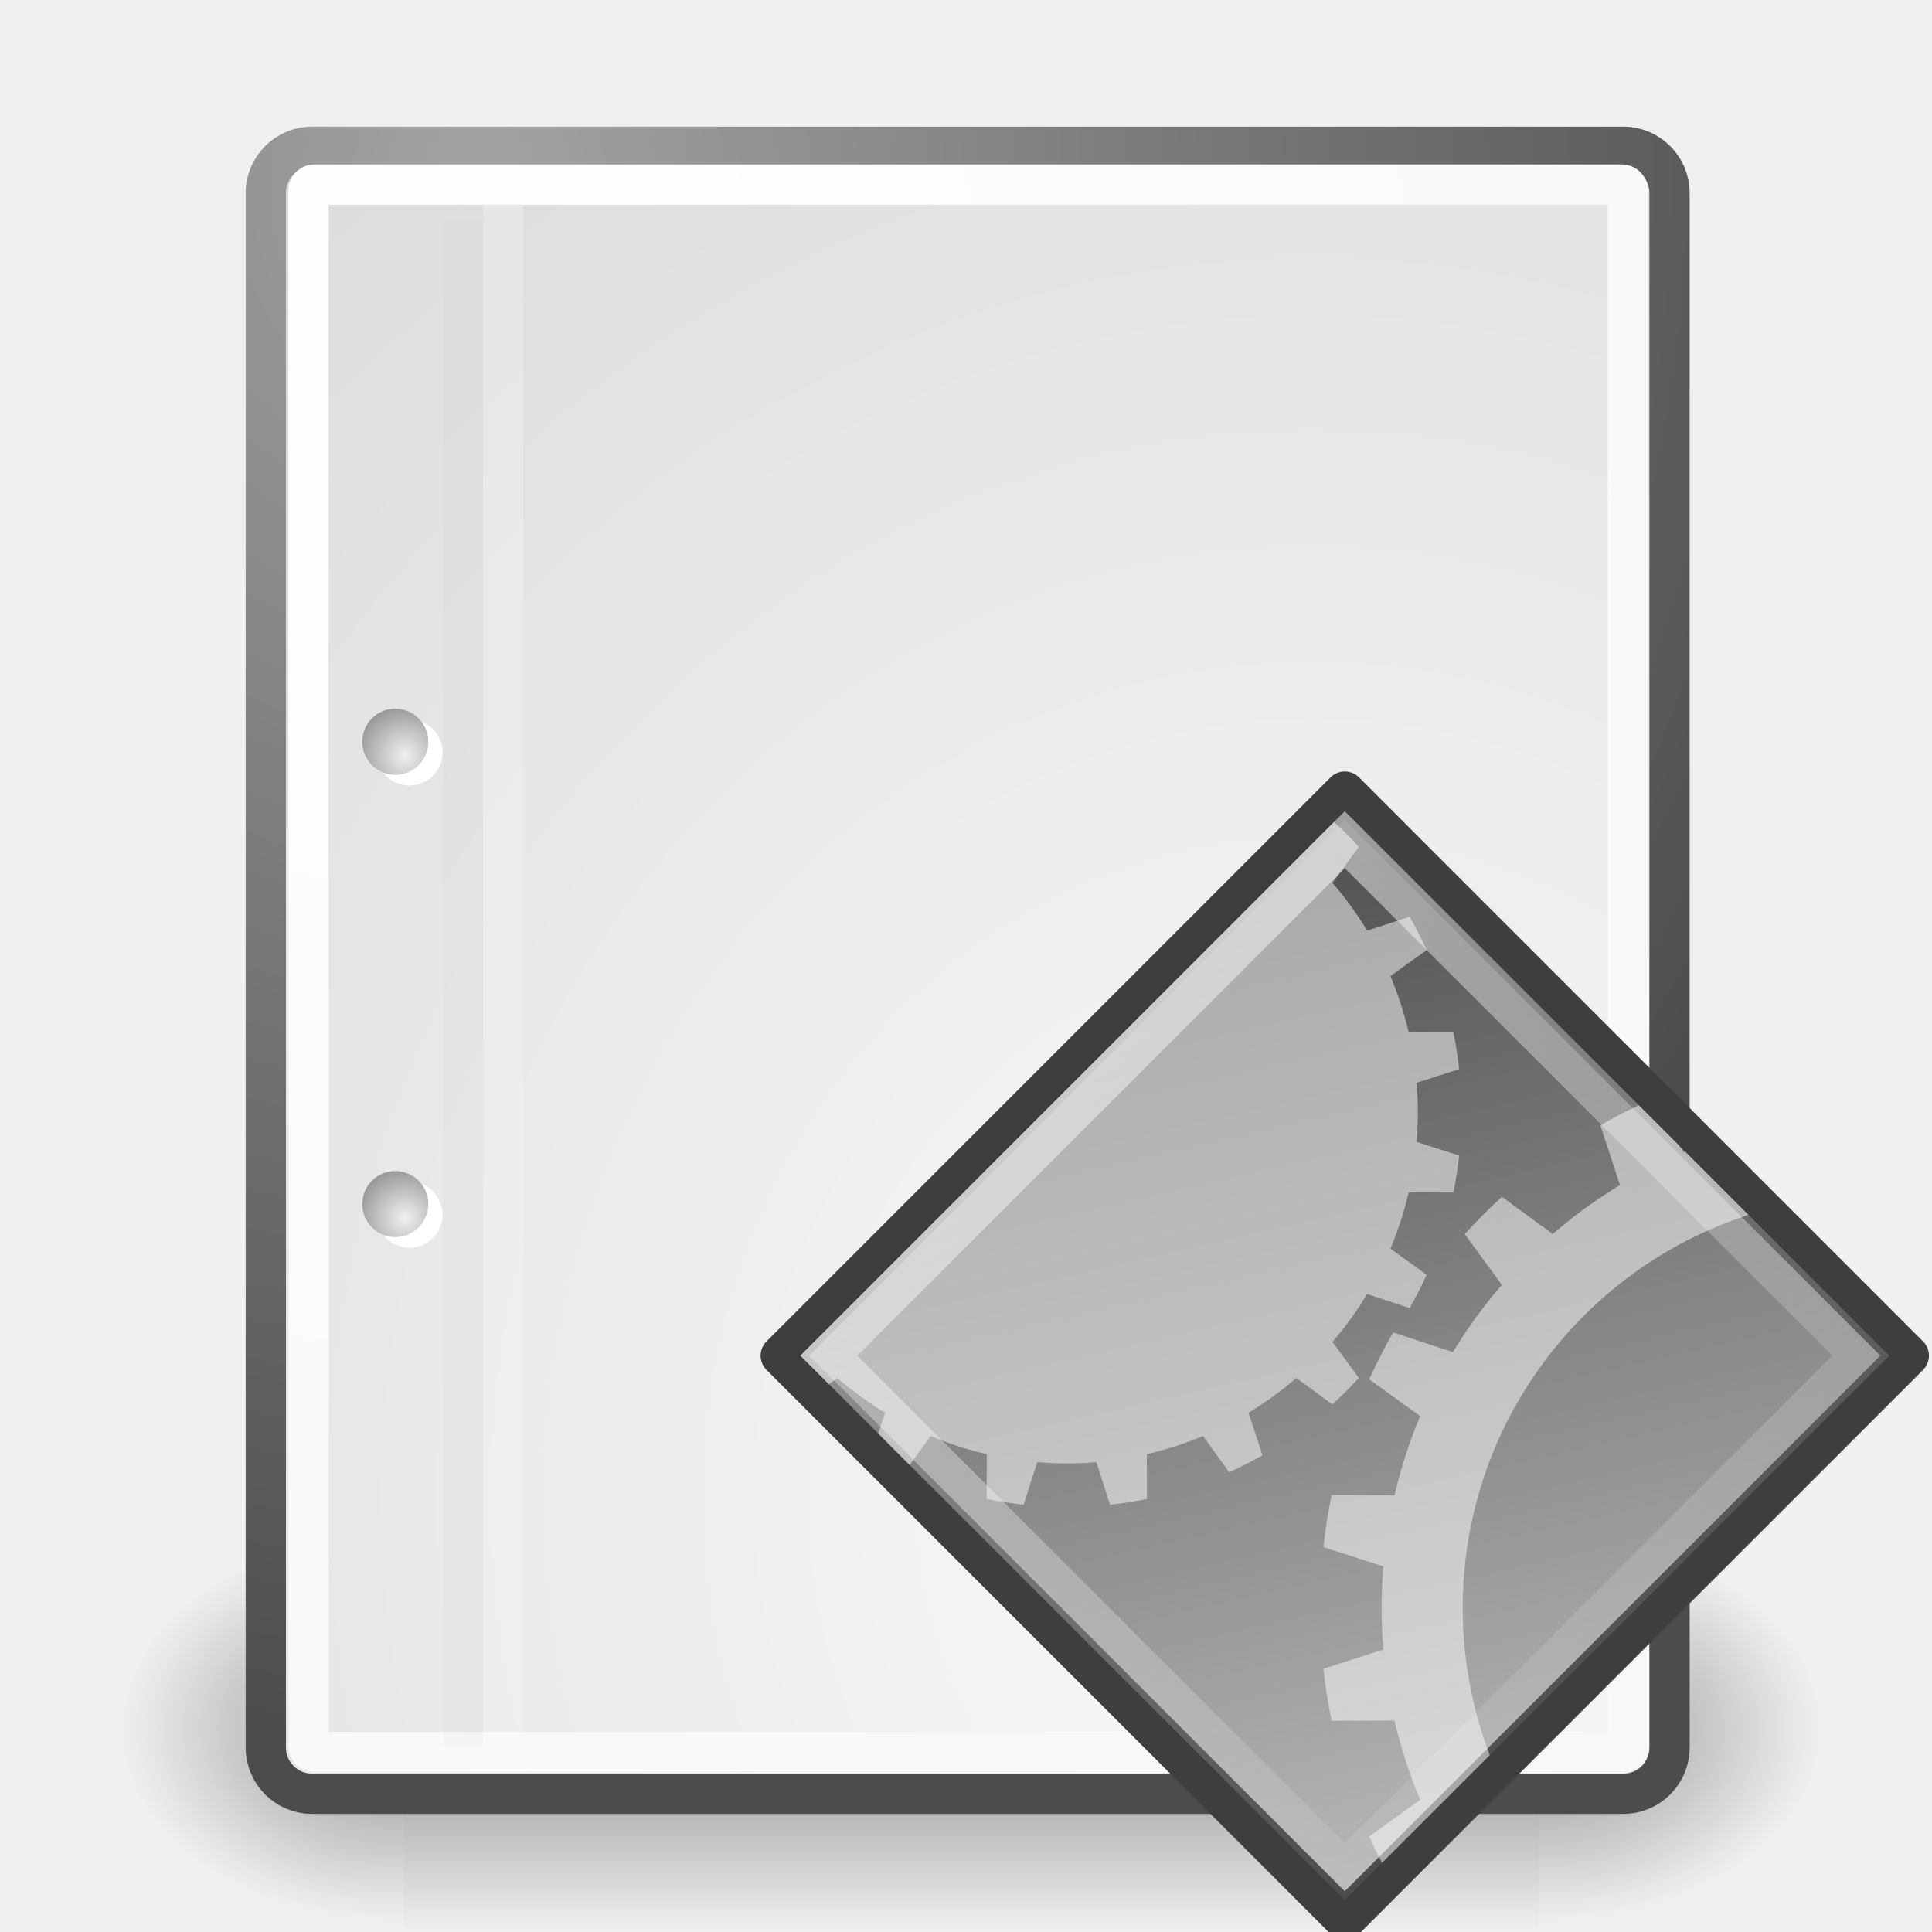
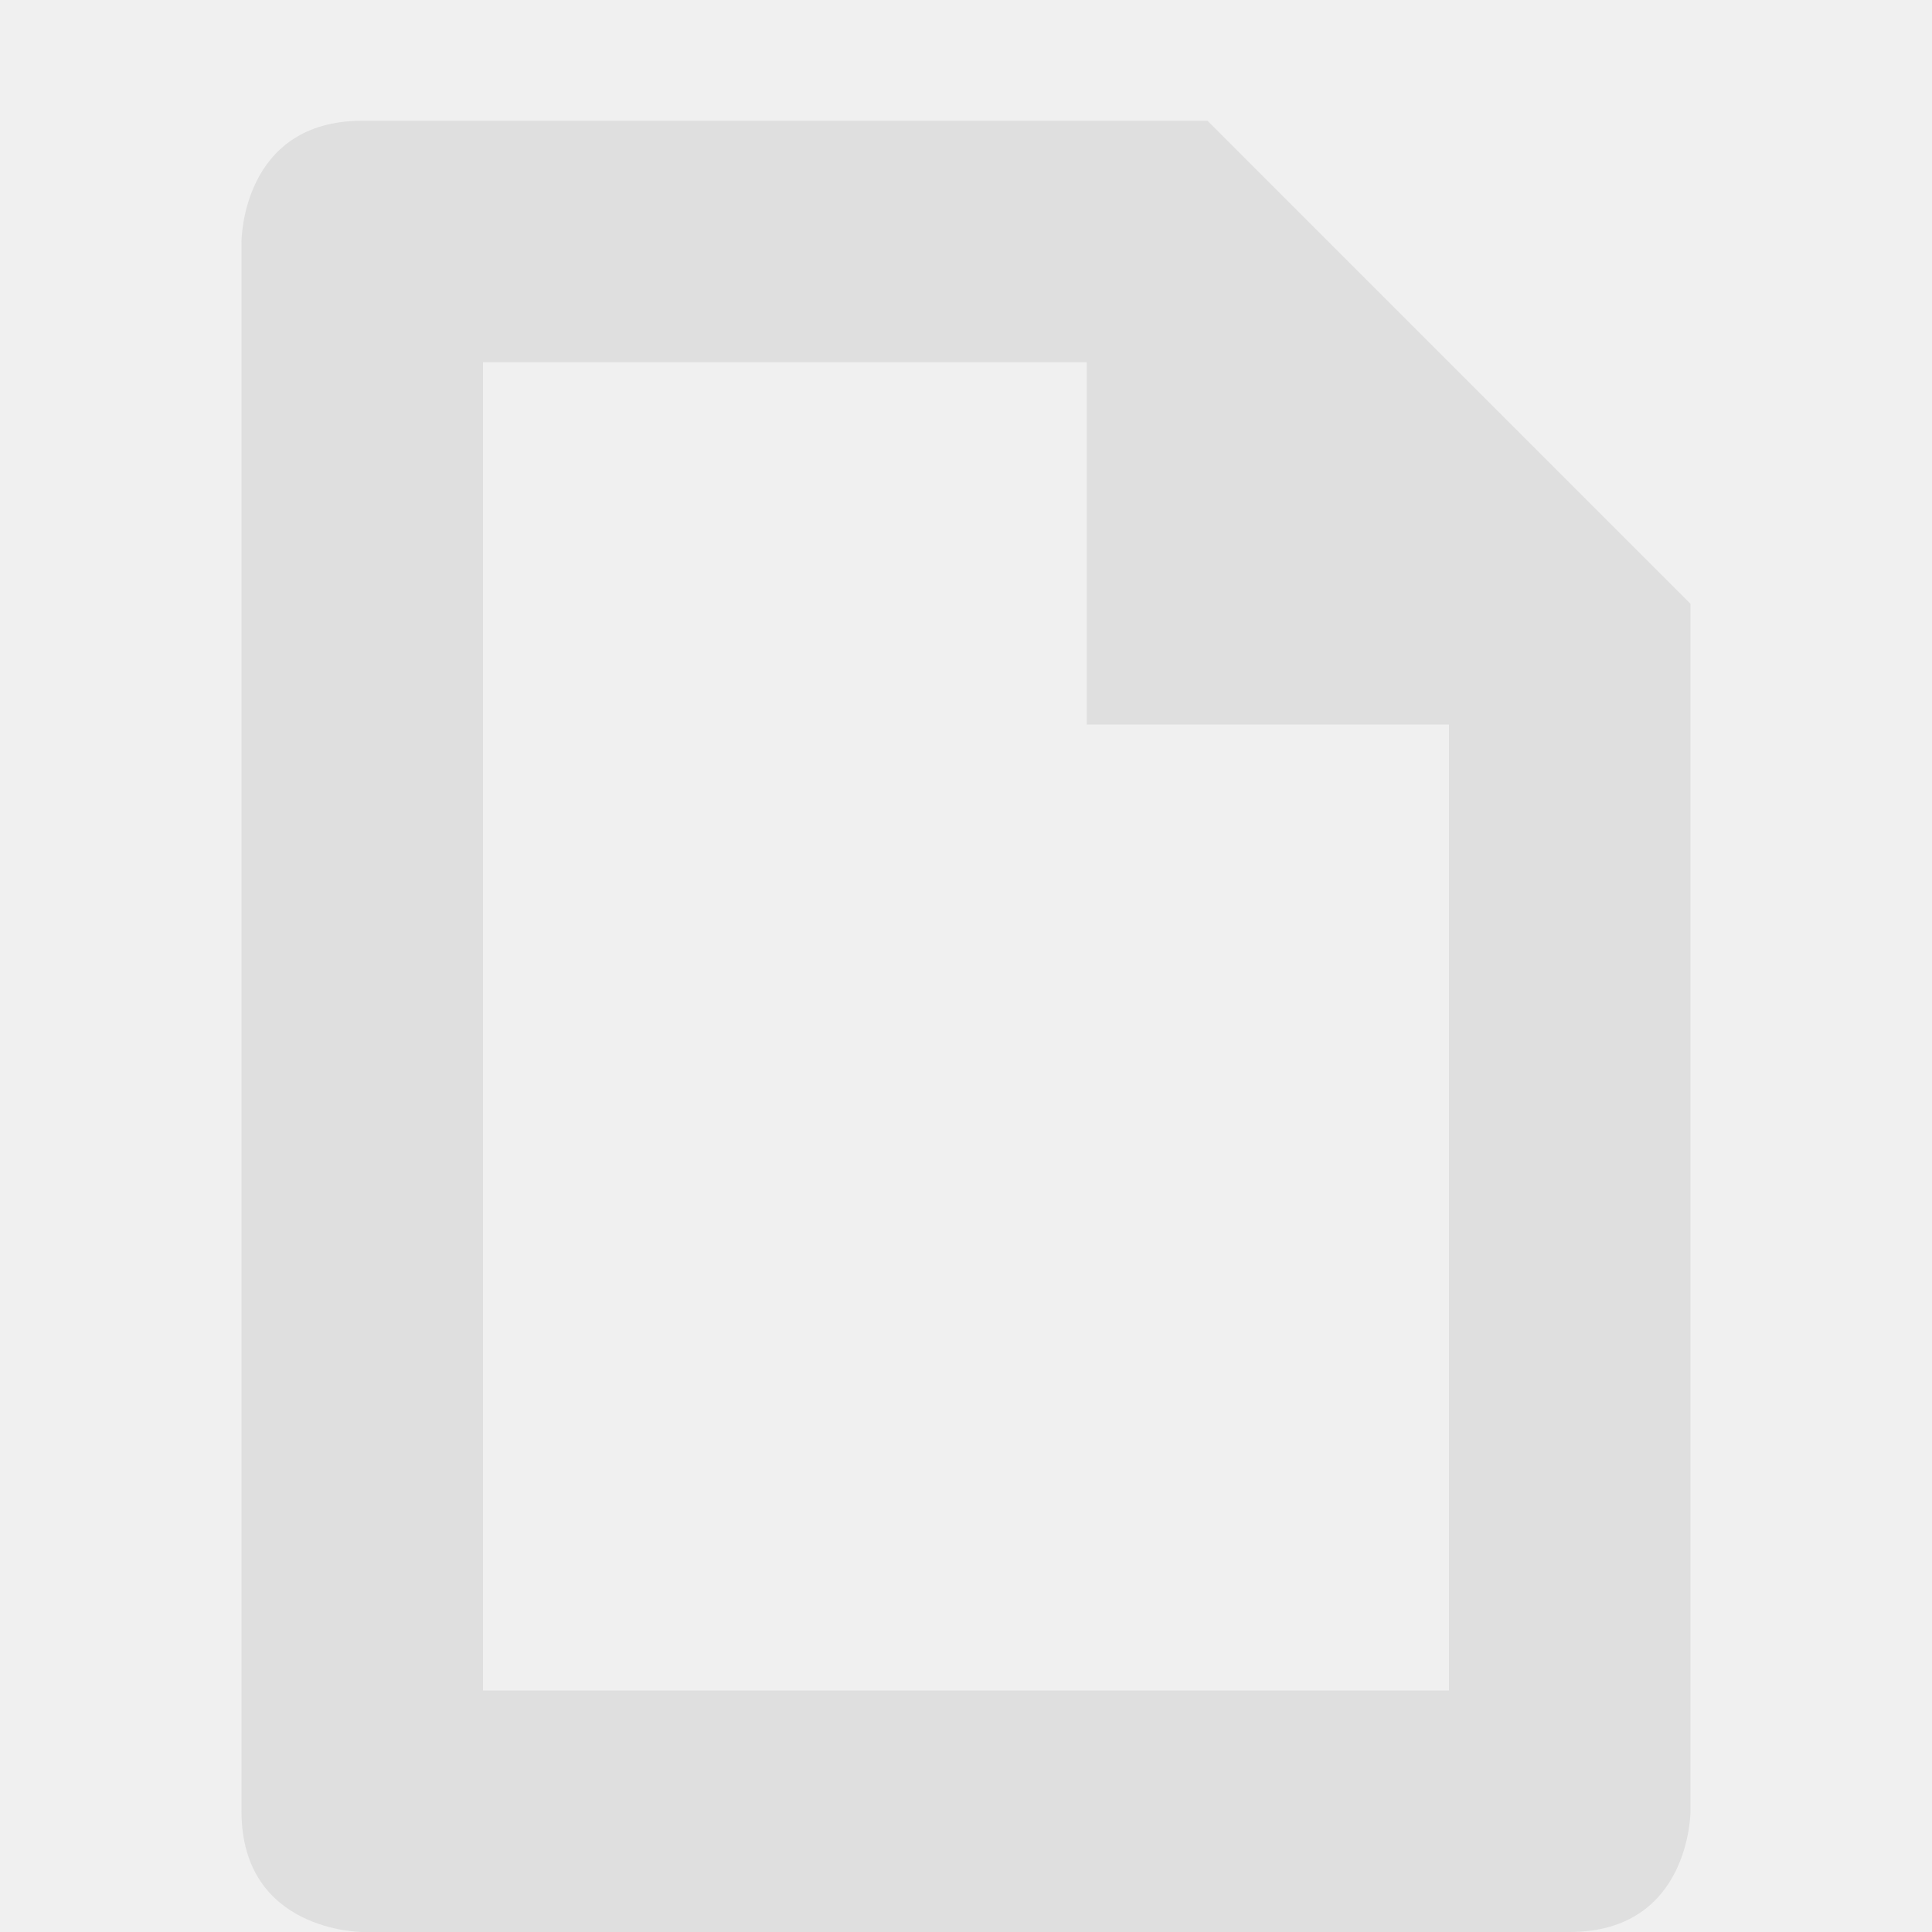
- <svg xmlns="http://www.w3.org/2000/svg" xmlns:xlink="http://www.w3.org/1999/xlink" id="svg249" height="48px" width="48px">
-   <defs id="defs3">
-     <radialGradient xlink:href="#linearGradient5060" id="radialGradient6719" gradientUnits="userSpaceOnUse" gradientTransform="matrix(-2.774389,0,0,1.969706,112.7623,-872.8854)" cx="605.714" cy="486.648" fx="605.714" fy="486.648" r="117.143" />
-     <linearGradient id="linearGradient5060">
-       <stop style="stop-color:black;stop-opacity:1;" offset="0" id="stop5062" />
-       <stop style="stop-color:black;stop-opacity:0;" offset="1" id="stop5064" />
-     </linearGradient>
-     <radialGradient xlink:href="#linearGradient5060" id="radialGradient6717" gradientUnits="userSpaceOnUse" gradientTransform="matrix(2.774389,0,0,1.969706,-1891.633,-872.8854)" cx="605.714" cy="486.648" fx="605.714" fy="486.648" r="117.143" />
-     <linearGradient id="linearGradient5048">
-       <stop style="stop-color:black;stop-opacity:0;" offset="0" id="stop5050" />
-       <stop id="stop5056" offset="0.5" style="stop-color:black;stop-opacity:1;" />
-       <stop style="stop-color:black;stop-opacity:0;" offset="1" id="stop5052" />
-     </linearGradient>
-     <linearGradient xlink:href="#linearGradient5048" id="linearGradient6715" gradientUnits="userSpaceOnUse" gradientTransform="matrix(2.774389,0,0,1.969706,-1892.179,-872.8854)" x1="302.857" y1="366.648" x2="302.857" y2="609.505" />
-     <linearGradient id="linearGradient3082">
-       <stop style="stop-color:#ffffff;stop-opacity:1;" offset="0" id="stop3084" />
-       <stop style="stop-color:#ffffff;stop-opacity:0;" offset="1" id="stop3086" />
-     </linearGradient>
-     <linearGradient id="aigrd1" gradientUnits="userSpaceOnUse" x1="99.777" y1="15.424" x2="153" y2="248.631">
-       <stop offset="0" style="stop-color:#464646;stop-opacity:1" id="stop53300" />
-       <stop offset="1" style="stop-color:#cdcdcd;stop-opacity:1" id="stop53302" />
-     </linearGradient>
-     <linearGradient id="linearGradient4542">
-       <stop style="stop-color:#000000;stop-opacity:1;" offset="0" id="stop4544" />
-       <stop style="stop-color:#000000;stop-opacity:0;" offset="1" id="stop4546" />
-     </linearGradient>
-     <linearGradient id="linearGradient15662">
-       <stop id="stop15664" offset="0" style="stop-color:#ffffff;stop-opacity:1;" />
-       <stop id="stop15666" offset="1" style="stop-color:#f8f8f8;stop-opacity:1;" />
-     </linearGradient>
-     <radialGradient id="aigrd3" cx="20.892" cy="64.568" r="5.257" fx="20.892" fy="64.568" gradientUnits="userSpaceOnUse">
-       <stop offset="0" style="stop-color:#F0F0F0" id="stop15573" />
-       <stop offset="1" style="stop-color:#9a9a9a;stop-opacity:1;" id="stop15575" />
-     </radialGradient>
-     <radialGradient id="aigrd2" cx="20.892" cy="114.568" r="5.256" fx="20.892" fy="114.568" gradientUnits="userSpaceOnUse">
-       <stop offset="0" style="stop-color:#F0F0F0" id="stop15566" />
-       <stop offset="1" style="stop-color:#9a9a9a;stop-opacity:1;" id="stop15568" />
-     </radialGradient>
-     <linearGradient id="linearGradient269">
-       <stop id="stop270" offset="0" style="stop-color:#a3a3a3;stop-opacity:1;" />
-       <stop id="stop271" offset="1" style="stop-color:#4c4c4c;stop-opacity:1;" />
-     </linearGradient>
-     <linearGradient id="linearGradient259">
-       <stop id="stop260" offset="0" style="stop-color:#fafafa;stop-opacity:1;" />
-       <stop id="stop261" offset="1" style="stop-color:#bbbbbb;stop-opacity:1;" />
-     </linearGradient>
-     <radialGradient xlink:href="#linearGradient269" id="radialGradient15656" gradientUnits="userSpaceOnUse" gradientTransform="matrix(0.968273,0,0,1.032767,3.353553,0.646447)" cx="8.824" cy="3.756" fx="8.824" fy="3.756" r="37.752" />
-     <radialGradient xlink:href="#linearGradient259" id="radialGradient15658" gradientUnits="userSpaceOnUse" gradientTransform="scale(0.960493,1.041132)" cx="33.967" cy="35.737" fx="33.967" fy="35.737" r="86.708" />
-     <radialGradient xlink:href="#linearGradient15662" id="radialGradient15668" gradientUnits="userSpaceOnUse" gradientTransform="matrix(0.968273,0,0,1.032767,3.353553,0.646447)" cx="8.144" cy="7.268" fx="8.144" fy="7.268" r="38.159" />
-     <radialGradient r="5.256" fy="114.568" fx="20.892" cy="114.568" cx="20.892" gradientTransform="matrix(0.229703,0,0,0.229703,4.613529,3.979808)" gradientUnits="userSpaceOnUse" id="radialGradient2283" xlink:href="#aigrd2" />
-     <radialGradient r="5.257" fy="64.568" fx="20.892" cy="64.568" cx="20.892" gradientTransform="matrix(0.229703,0,0,0.229703,4.613529,3.979808)" gradientUnits="userSpaceOnUse" id="radialGradient2285" xlink:href="#aigrd3" />
-     <radialGradient xlink:href="#linearGradient4542" id="radialGradient4548" cx="24.307" cy="42.078" fx="24.307" fy="42.078" r="15.822" gradientTransform="matrix(1,0,0,0.284916,0,30.08928)" gradientUnits="userSpaceOnUse" />
-     <linearGradient xlink:href="#aigrd1" id="linearGradient2193" gradientUnits="userSpaceOnUse" gradientTransform="matrix(0.200685,0,0,0.200685,25.33302,3.157373)" x1="99.777" y1="15.424" x2="153" y2="248.631" />
-     <linearGradient xlink:href="#linearGradient3082" id="linearGradient3088" x1="44.593" y1="9.912" x2="65.863" y2="43.317" gradientUnits="userSpaceOnUse" />
-   </defs>
-   <g id="layer6">
-     <g style="display:inline" transform="matrix(2.105461e-2,0,0,2.086758e-2,42.85172,41.1536)" id="g6707">
-       <rect style="opacity:0.402;color:black;fill:url(#linearGradient6715);fill-opacity:1;fill-rule:nonzero;stroke:none;stroke-width:1;stroke-linecap:round;stroke-linejoin:miter;marker:none;marker-start:none;marker-mid:none;marker-end:none;stroke-miterlimit:4;stroke-dasharray:none;stroke-dashoffset:0;stroke-opacity:1;visibility:visible;display:inline;overflow:visible" id="rect6709" width="1339.633" height="478.357" x="-1559.252" y="-150.697" />
-       <path style="opacity:0.402;color:black;fill:url(#radialGradient6717);fill-opacity:1;fill-rule:nonzero;stroke:none;stroke-width:1;stroke-linecap:round;stroke-linejoin:miter;marker:none;marker-start:none;marker-mid:none;marker-end:none;stroke-miterlimit:4;stroke-dasharray:none;stroke-dashoffset:0;stroke-opacity:1;visibility:visible;display:inline;overflow:visible" d="M -219.619,-150.68 C -219.619,-150.68 -219.619,327.65 -219.619,327.65 C -76.745,328.551 125.781,220.481 125.781,88.454 C 125.781,-43.572 -33.655,-150.68 -219.619,-150.68 z " id="path6711" />
-       <path id="path6713" d="M -1559.252,-150.68 C -1559.252,-150.68 -1559.252,327.65 -1559.252,327.65 C -1702.127,328.551 -1904.652,220.481 -1904.652,88.454 C -1904.652,-43.572 -1745.216,-150.68 -1559.252,-150.68 z " style="opacity:0.402;color:black;fill:url(#radialGradient6719);fill-opacity:1;fill-rule:nonzero;stroke:none;stroke-width:1;stroke-linecap:round;stroke-linejoin:miter;marker:none;marker-start:none;marker-mid:none;marker-end:none;stroke-miterlimit:4;stroke-dasharray:none;stroke-dashoffset:0;stroke-opacity:1;visibility:visible;display:inline;overflow:visible" />
-     </g>
-   </g>
-   <g style="display:inline" id="layer1">
-     <rect style="color:#000000;fill:url(#radialGradient15658);fill-opacity:1;fill-rule:nonzero;stroke:url(#radialGradient15656);stroke-width:1;stroke-linecap:round;stroke-linejoin:round;stroke-miterlimit:4;stroke-dashoffset:0;stroke-opacity:1;marker:none;marker-start:none;marker-mid:none;marker-end:none;visibility:visible;display:block;overflow:visible" id="rect15391" width="34.875" height="40.92" x="6.604" y="3.646" ry="1.149" />
-     <rect style="color:#000000;fill:none;fill-opacity:1;fill-rule:nonzero;stroke:url(#radialGradient15668);stroke-width:1;stroke-linecap:round;stroke-linejoin:round;stroke-miterlimit:4;stroke-dashoffset:0;stroke-opacity:1;marker:none;marker-start:none;marker-mid:none;marker-end:none;visibility:visible;display:block;overflow:visible" id="rect15660" width="32.776" height="38.946" x="7.666" y="4.584" ry="0.149" rx="0.149" />
-     <g transform="translate(0.646447,-3.798933e-2)" id="g2270">
-       <g id="g1440" style="fill:#ffffff;fill-opacity:1;fill-rule:nonzero;stroke:#000000;stroke-miterlimit:4" transform="matrix(0.229703,0,0,0.229703,4.967081,4.244972)">
-         <radialGradient id="radialGradient1442" cx="20.892" cy="114.568" r="5.256" fx="20.892" fy="114.568" gradientUnits="userSpaceOnUse">
-           <stop offset="0" style="stop-color:#F0F0F0" id="stop1444" />
-           <stop offset="1" style="stop-color:#474747" id="stop1446" />
-         </radialGradient>
-         <path style="stroke:none" d="M 23.428,113.07 C 23.428,115.043 21.828,116.642 19.855,116.642 C 17.881,116.642 16.282,115.042 16.282,113.07 C 16.282,111.096 17.882,109.497 19.855,109.497 C 21.828,109.497 23.428,111.097 23.428,113.07 z " id="path1448" />
-         <radialGradient id="radialGradient1450" cx="20.892" cy="64.568" r="5.257" fx="20.892" fy="64.568" gradientUnits="userSpaceOnUse">
-           <stop offset="0" style="stop-color:#F0F0F0" id="stop1452" />
-           <stop offset="1" style="stop-color:#474747" id="stop1454" />
-         </radialGradient>
-         <path style="stroke:none" d="M 23.428,63.07 C 23.428,65.043 21.828,66.643 19.855,66.643 C 17.881,66.643 16.282,65.043 16.282,63.07 C 16.282,61.096 17.882,59.497 19.855,59.497 C 21.828,59.497 23.428,61.097 23.428,63.07 z " id="path1456" />
-       </g>
-       <path style="fill:url(#radialGradient2283);fill-rule:nonzero;stroke:none;stroke-miterlimit:4" d="M 9.995,29.952 C 9.995,30.406 9.627,30.773 9.174,30.773 C 8.721,30.773 8.354,30.405 8.354,29.952 C 8.354,29.499 8.721,29.132 9.174,29.132 C 9.627,29.132 9.995,29.499 9.995,29.952 z " id="path15570" />
-       <path style="fill:url(#radialGradient2285);fill-rule:nonzero;stroke:none;stroke-miterlimit:4" d="M 9.995,18.467 C 9.995,18.92 9.627,19.288 9.174,19.288 C 8.721,19.288 8.354,18.92 8.354,18.467 C 8.354,18.014 8.721,17.646 9.174,17.646 C 9.627,17.646 9.995,18.014 9.995,18.467 z " id="path15577" />
-     </g>
-     <path style="fill:none;fill-opacity:0.75;fill-rule:evenodd;stroke:#000000;stroke-width:0.989;stroke-linecap:butt;stroke-linejoin:miter;stroke-miterlimit:4;stroke-opacity:0.018" d="M 11.506,5.494 L 11.506,43.401" id="path15672" />
-     <path style="fill:none;fill-opacity:0.75;fill-rule:evenodd;stroke:#ffffff;stroke-width:1;stroke-linecap:butt;stroke-linejoin:miter;stroke-miterlimit:4;stroke-opacity:0.205" d="M 12.5,5.021 L 12.5,43.038" id="path15674" />
-   </g>
-   <g id="layer5" style="display:inline">
-     <g id="g2186" transform="matrix(0.703833,0,0,0.703833,-1.924835,14.32997)">
-       <path id="path53304" d="M 50.205,47.405 L 30.294,27.494 L 50.205,7.583 L 70.115,27.494 L 50.205,47.405 L 50.205,47.405 z " style="fill:url(#linearGradient2193);fill-rule:nonzero;stroke:#3e3e3e;stroke-width:1.421;stroke-linecap:round;stroke-linejoin:round;stroke-miterlimit:4;stroke-dasharray:none;stroke-opacity:1" />
-       <path id="path53361" d="M 34.845,31.353 L 35.583,30.329 C 36.22,30.598 36.884,30.814 37.569,30.974 L 37.563,32.551 C 37.991,32.639 38.426,32.707 38.867,32.755 L 39.349,31.253 C 39.693,31.282 40.041,31.298 40.393,31.298 C 40.744,31.298 41.092,31.282 41.436,31.253 L 41.918,32.755 C 42.359,32.707 42.794,32.639 43.222,32.551 L 43.216,30.974 C 43.901,30.814 44.565,30.598 45.202,30.329 L 46.124,31.609 C 46.527,31.427 46.919,31.226 47.299,31.008 L 46.806,29.51 C 47.404,29.148 47.968,28.737 48.494,28.282 L 49.766,29.214 C 50.092,28.917 50.403,28.606 50.7,28.28 L 49.768,27.008 C 50.223,26.482 50.634,25.918 50.996,25.32 L 52.494,25.813 C 52.712,25.433 52.913,25.04 53.095,24.638 L 51.815,23.716 C 52.084,23.079 52.3,22.415 52.46,21.73 L 54.037,21.735 C 54.125,21.308 54.193,20.872 54.241,20.431 L 52.74,19.949 C 52.768,19.606 52.784,19.258 52.784,18.906 C 52.784,18.555 52.768,18.207 52.74,17.863 L 54.241,17.381 C 54.193,16.94 54.125,16.505 54.037,16.077 L 52.46,16.083 C 52.3,15.397 52.084,14.733 51.816,14.097 L 53.095,13.175 C 52.913,12.772 52.712,12.38 52.495,11.999 L 50.996,12.492 C 50.634,11.895 50.223,11.331 49.769,10.805 L 50.7,9.533 C 50.422,9.227 50.129,8.935 49.825,8.655 L 30.986,27.494 L 31.993,28.501 L 32.291,28.282 C 32.817,28.737 33.381,29.148 33.979,29.51 L 33.737,30.245 L 34.845,31.354 L 34.845,31.353 z " style="opacity:0.5;fill:#ffffff;fill-rule:nonzero;stroke:none;stroke-miterlimit:4" />
-       <path id="path53363" d="M 54.368,36.399 C 54.368,29.915 58.602,24.42 64.455,22.525 L 62.228,20.298 C 62.211,20.305 62.194,20.311 62.177,20.318 L 61.996,20.066 L 60.584,18.654 C 60.121,18.873 59.667,19.109 59.225,19.362 L 59.919,21.471 C 59.077,21.981 58.283,22.56 57.543,23.2 L 55.752,21.888 C 55.293,22.306 54.855,22.744 54.437,23.203 L 55.749,24.994 C 55.109,25.734 54.53,26.528 54.02,27.37 L 51.911,26.675 C 51.604,27.212 51.322,27.764 51.066,28.33 L 52.867,29.628 C 52.489,30.525 52.184,31.459 51.959,32.425 L 49.739,32.416 C 49.615,33.019 49.519,33.632 49.452,34.253 L 51.566,34.931 C 51.526,35.415 51.504,35.905 51.504,36.399 C 51.504,36.894 51.526,37.384 51.566,37.868 L 49.452,38.546 C 49.519,39.167 49.615,39.78 49.739,40.382 L 51.959,40.374 C 52.184,41.339 52.489,42.274 52.867,43.17 L 51.066,44.469 C 51.208,44.784 51.36,45.094 51.518,45.399 L 55.322,41.596 C 54.706,39.981 54.368,38.23 54.368,36.399 L 54.368,36.399 z " style="opacity:0.5;fill:#ffffff;fill-rule:nonzero;stroke:none;stroke-miterlimit:4" />
-       <path style="opacity:0.52;fill:none;fill-rule:nonzero;stroke:url(#linearGradient3088);stroke-width:1.421;stroke-linecap:butt;stroke-linejoin:miter;stroke-miterlimit:4;stroke-dasharray:none;stroke-opacity:1" d="M 50.205,45.707 L 31.992,27.494 L 50.205,9.281 L 68.418,27.494 L 50.205,45.707 L 50.205,45.707 z " id="path3078" />
-     </g>
-   </g>
+ <svg xmlns="http://www.w3.org/2000/svg" width="16" height="16" version="1.1">
+   <path style="fill:#dfdfdf" d="M 3,1 C 2,1 2,2 2,2 V 15 C 2,16 3,16 3,16 H 13 C 14,16 14,15 14,15 V 5 L 10,1 Z M 4,3 H 9 V 6 H 12 V 14 H 4 Z" />
</svg>
